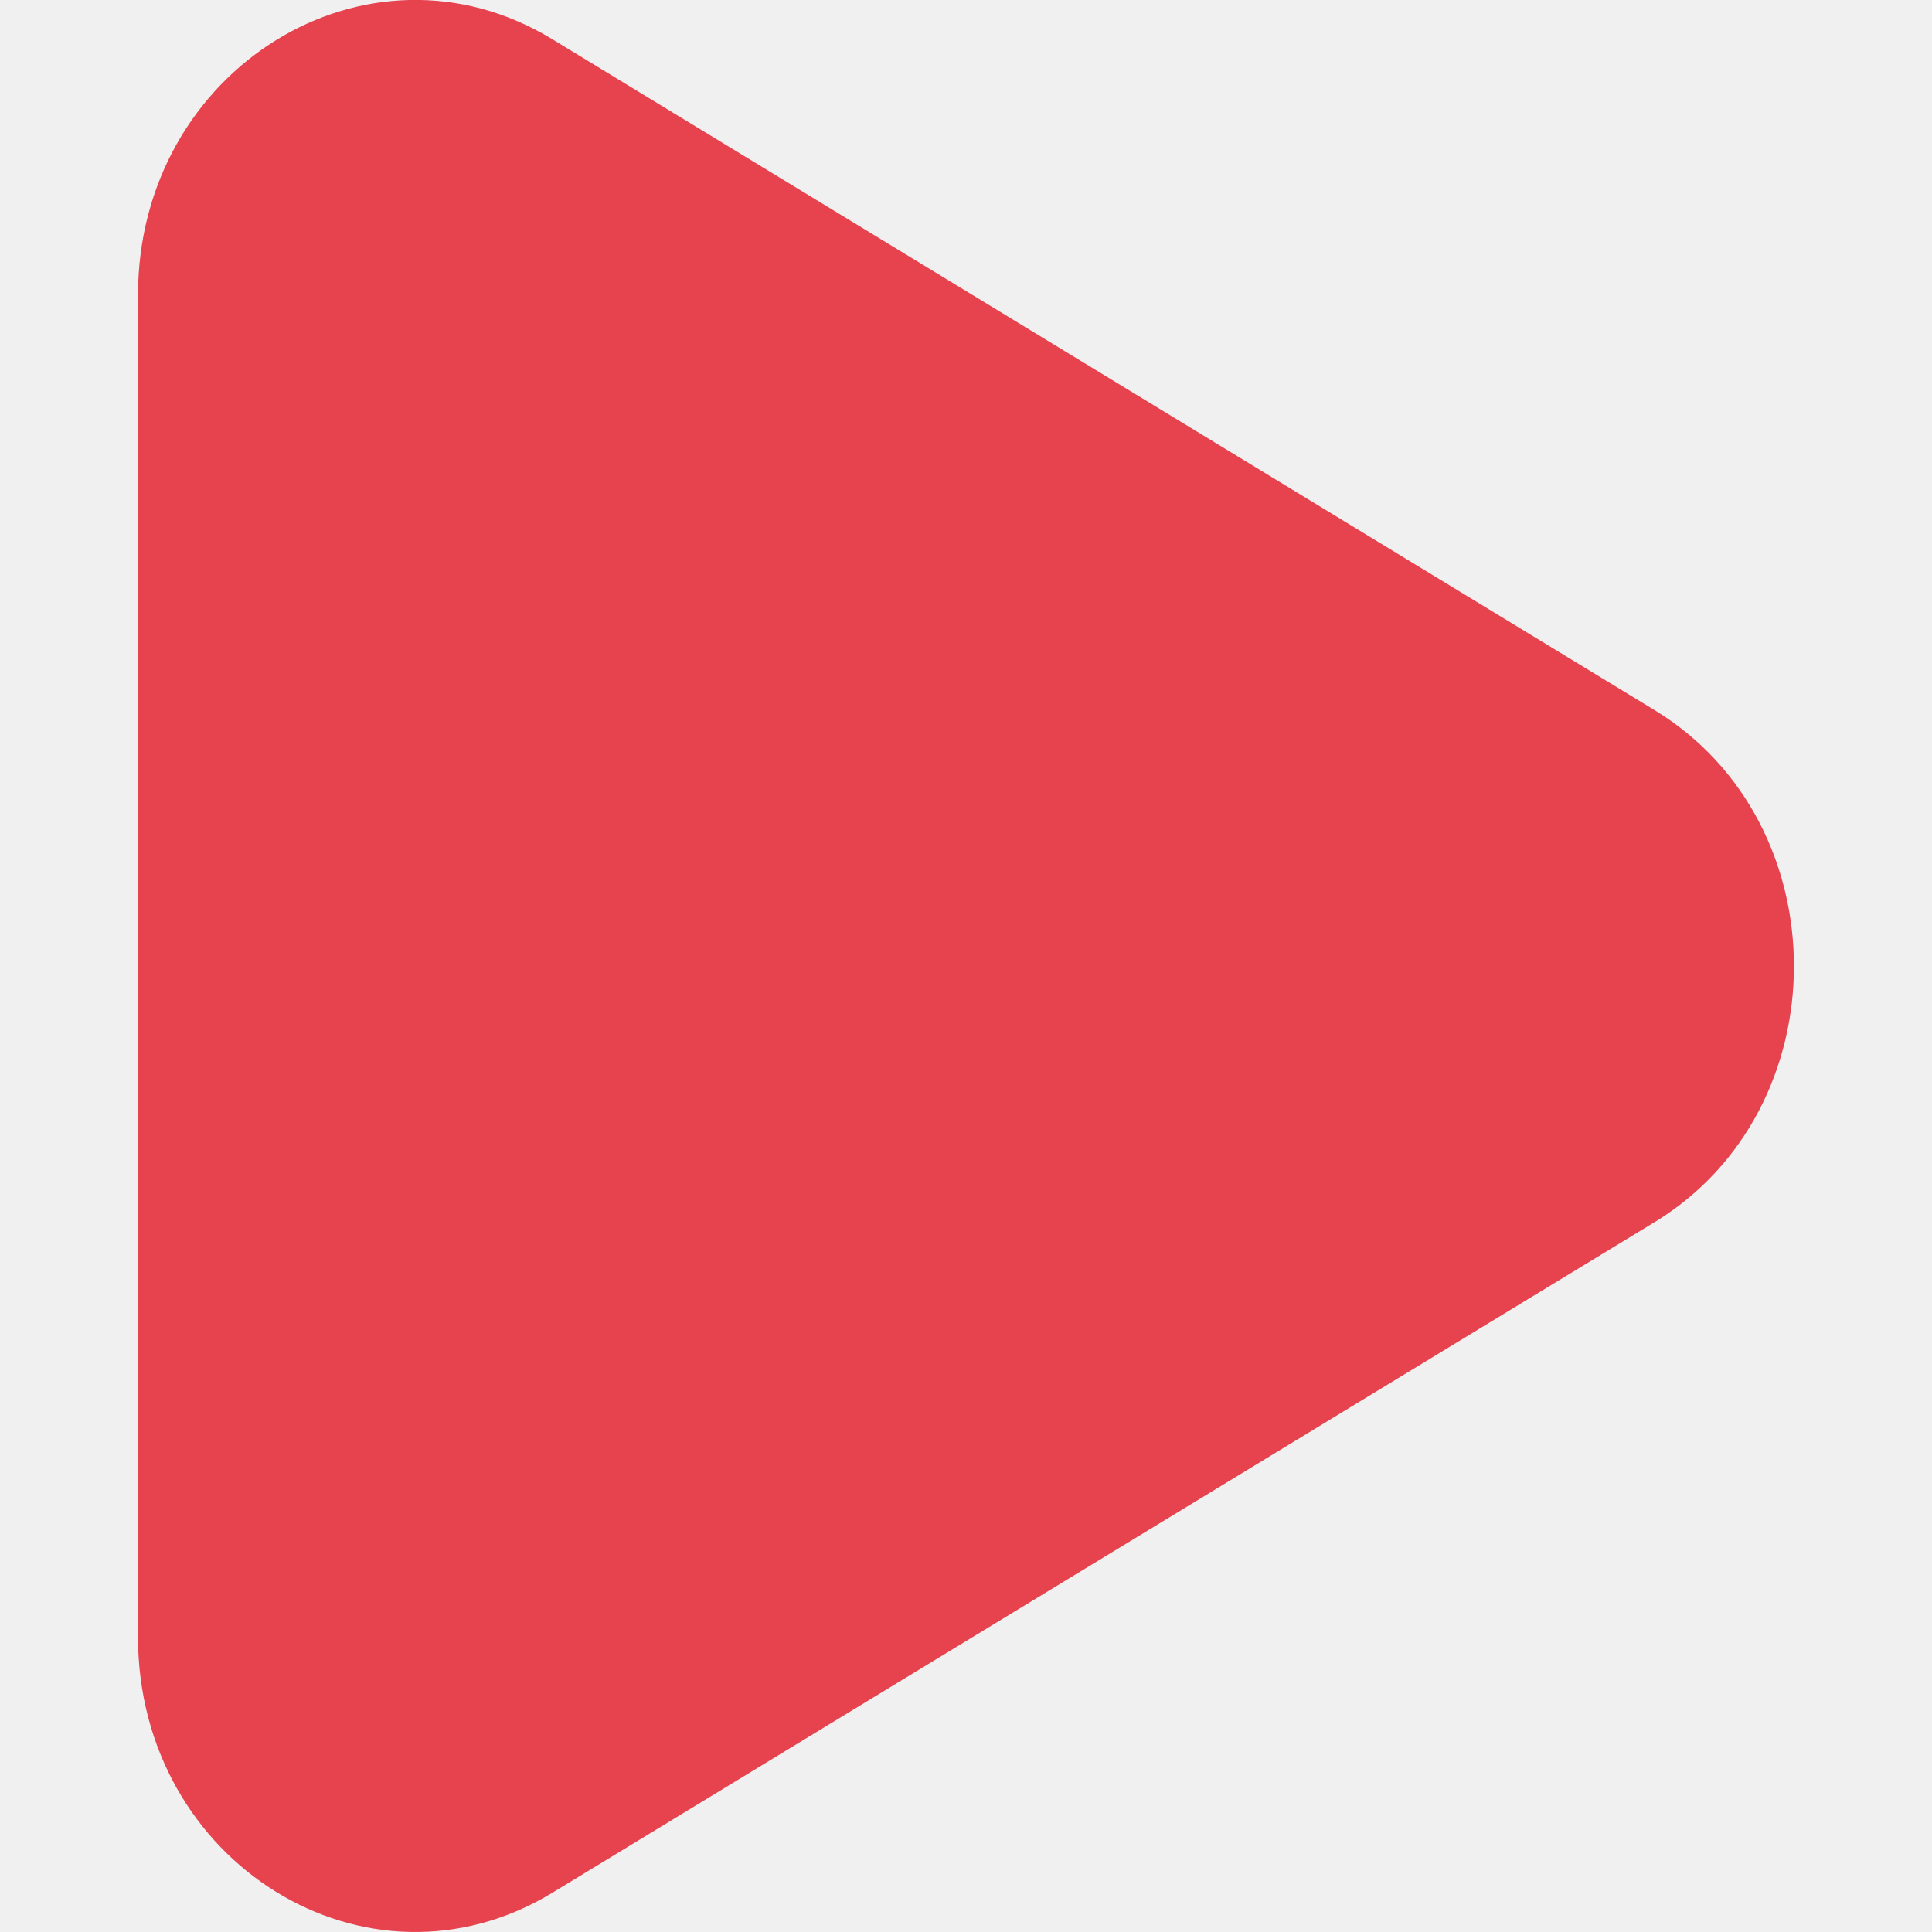
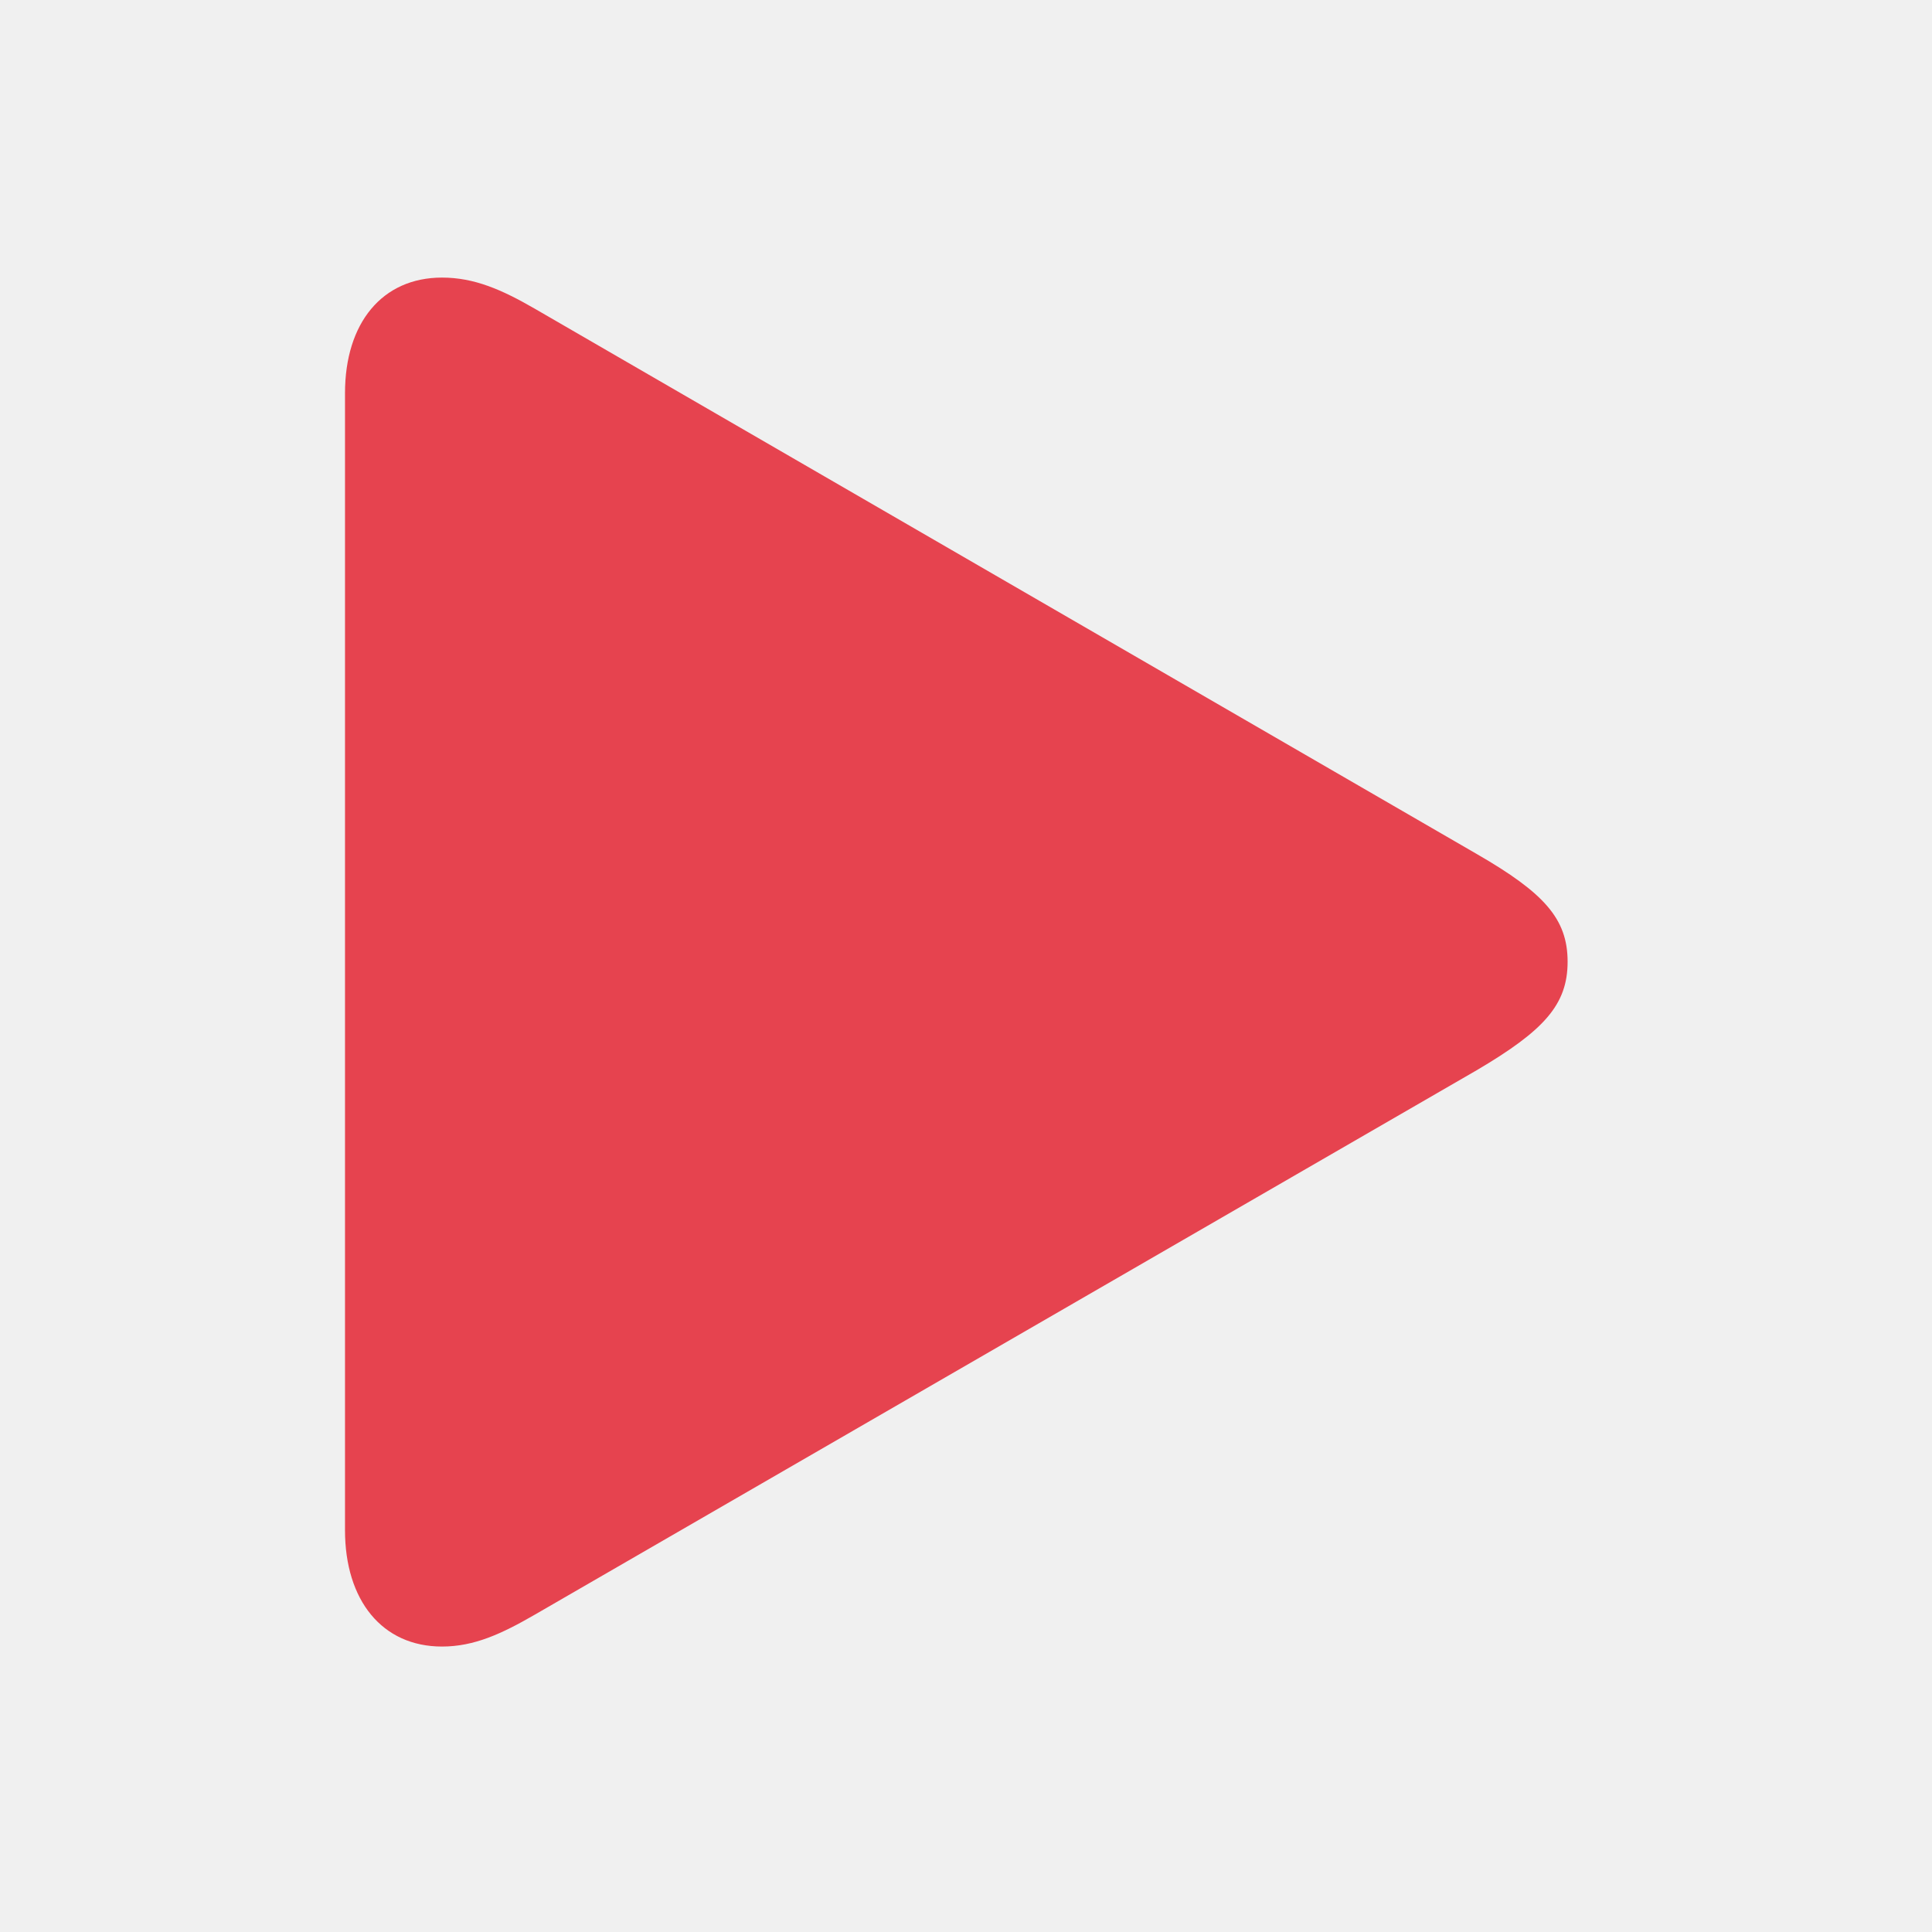
- <svg xmlns="http://www.w3.org/2000/svg" width="800px" height="800px" viewBox="-0.5 0 7 7" version="1.1">
+ <svg xmlns="http://www.w3.org/2000/svg" width="28" height="28" viewBox="0 0 28 28" fill="none">
+   <g clip-path="url(#clip0_1899_30535)">
+     <path d="M6.406 23.863C6.875 23.863 7.273 23.676 7.742 23.406L21.406 15.508C22.379 14.934 22.719 14.559 22.719 13.938C22.719 13.316 22.379 12.941 21.406 12.379L7.742 4.469C7.273 4.199 6.875 4.023 6.406 4.023C5.539 4.023 5 4.68 5 5.699V22.176C5 23.195 5.539 23.863 6.406 23.863Z" fill="#E6434F" />
+   </g>
  <defs>
- 
- 	</defs>
-   <g id="Page-1" stroke="none" stroke-width="1" fill="none" fill-rule="evenodd">
-     <g id="Dribbble-Light-Preview" transform="translate(-347, -3766)" fill="#E6434F">
-       <g id="icons" transform="translate(56, 160)">
-         <path d="M296.495,3608.573 L292.501,3606.142 C291.832,3605.735 291,3606.25 291,3607.069 L291,3611.931 C291,3612.751 291.832,3613.264 292.501,3612.858 L296.495,3610.428 C297.168,3610.018 297.168,3608.983 296.495,3608.573" id="play-[#1003]">
- 
- 				</path>
-       </g>
-     </g>
-   </g>
+     <clipPath id="clip0_1899_30535">
+       <rect width="17.719" height="19.863" fill="white" transform="translate(5 4)" />
+     </clipPath>
+   </defs>
</svg>
